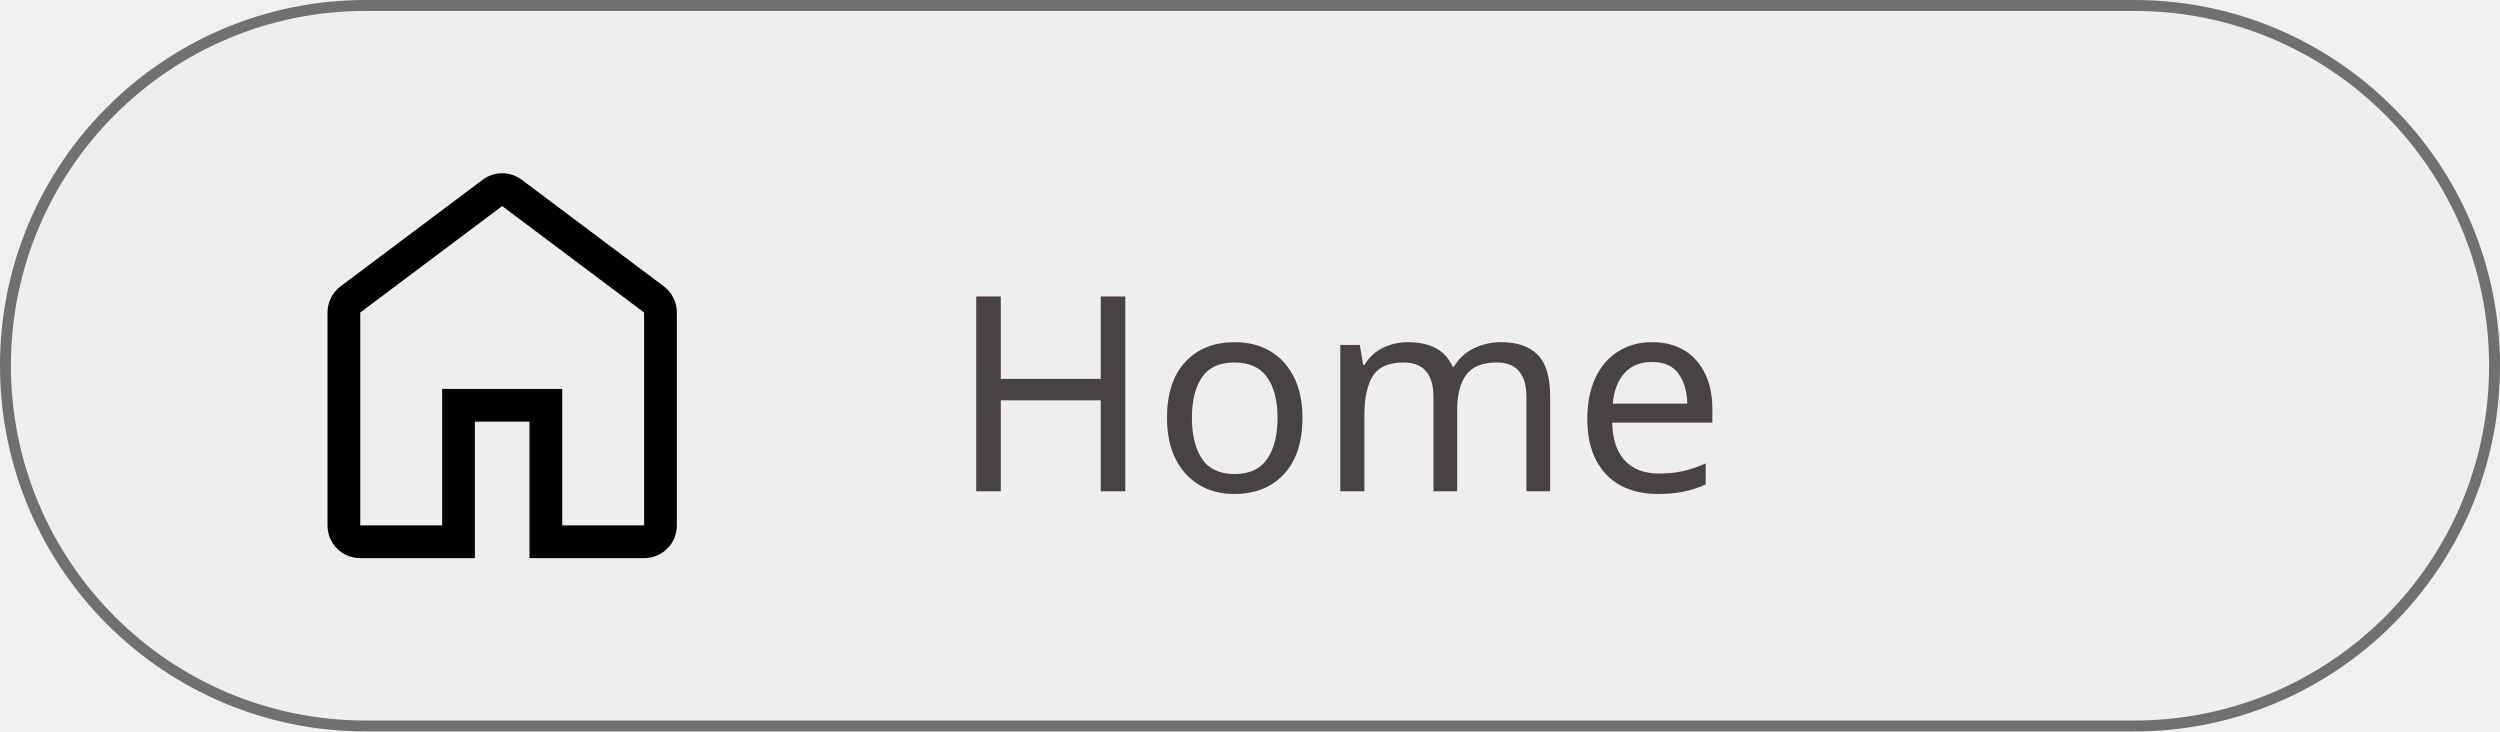
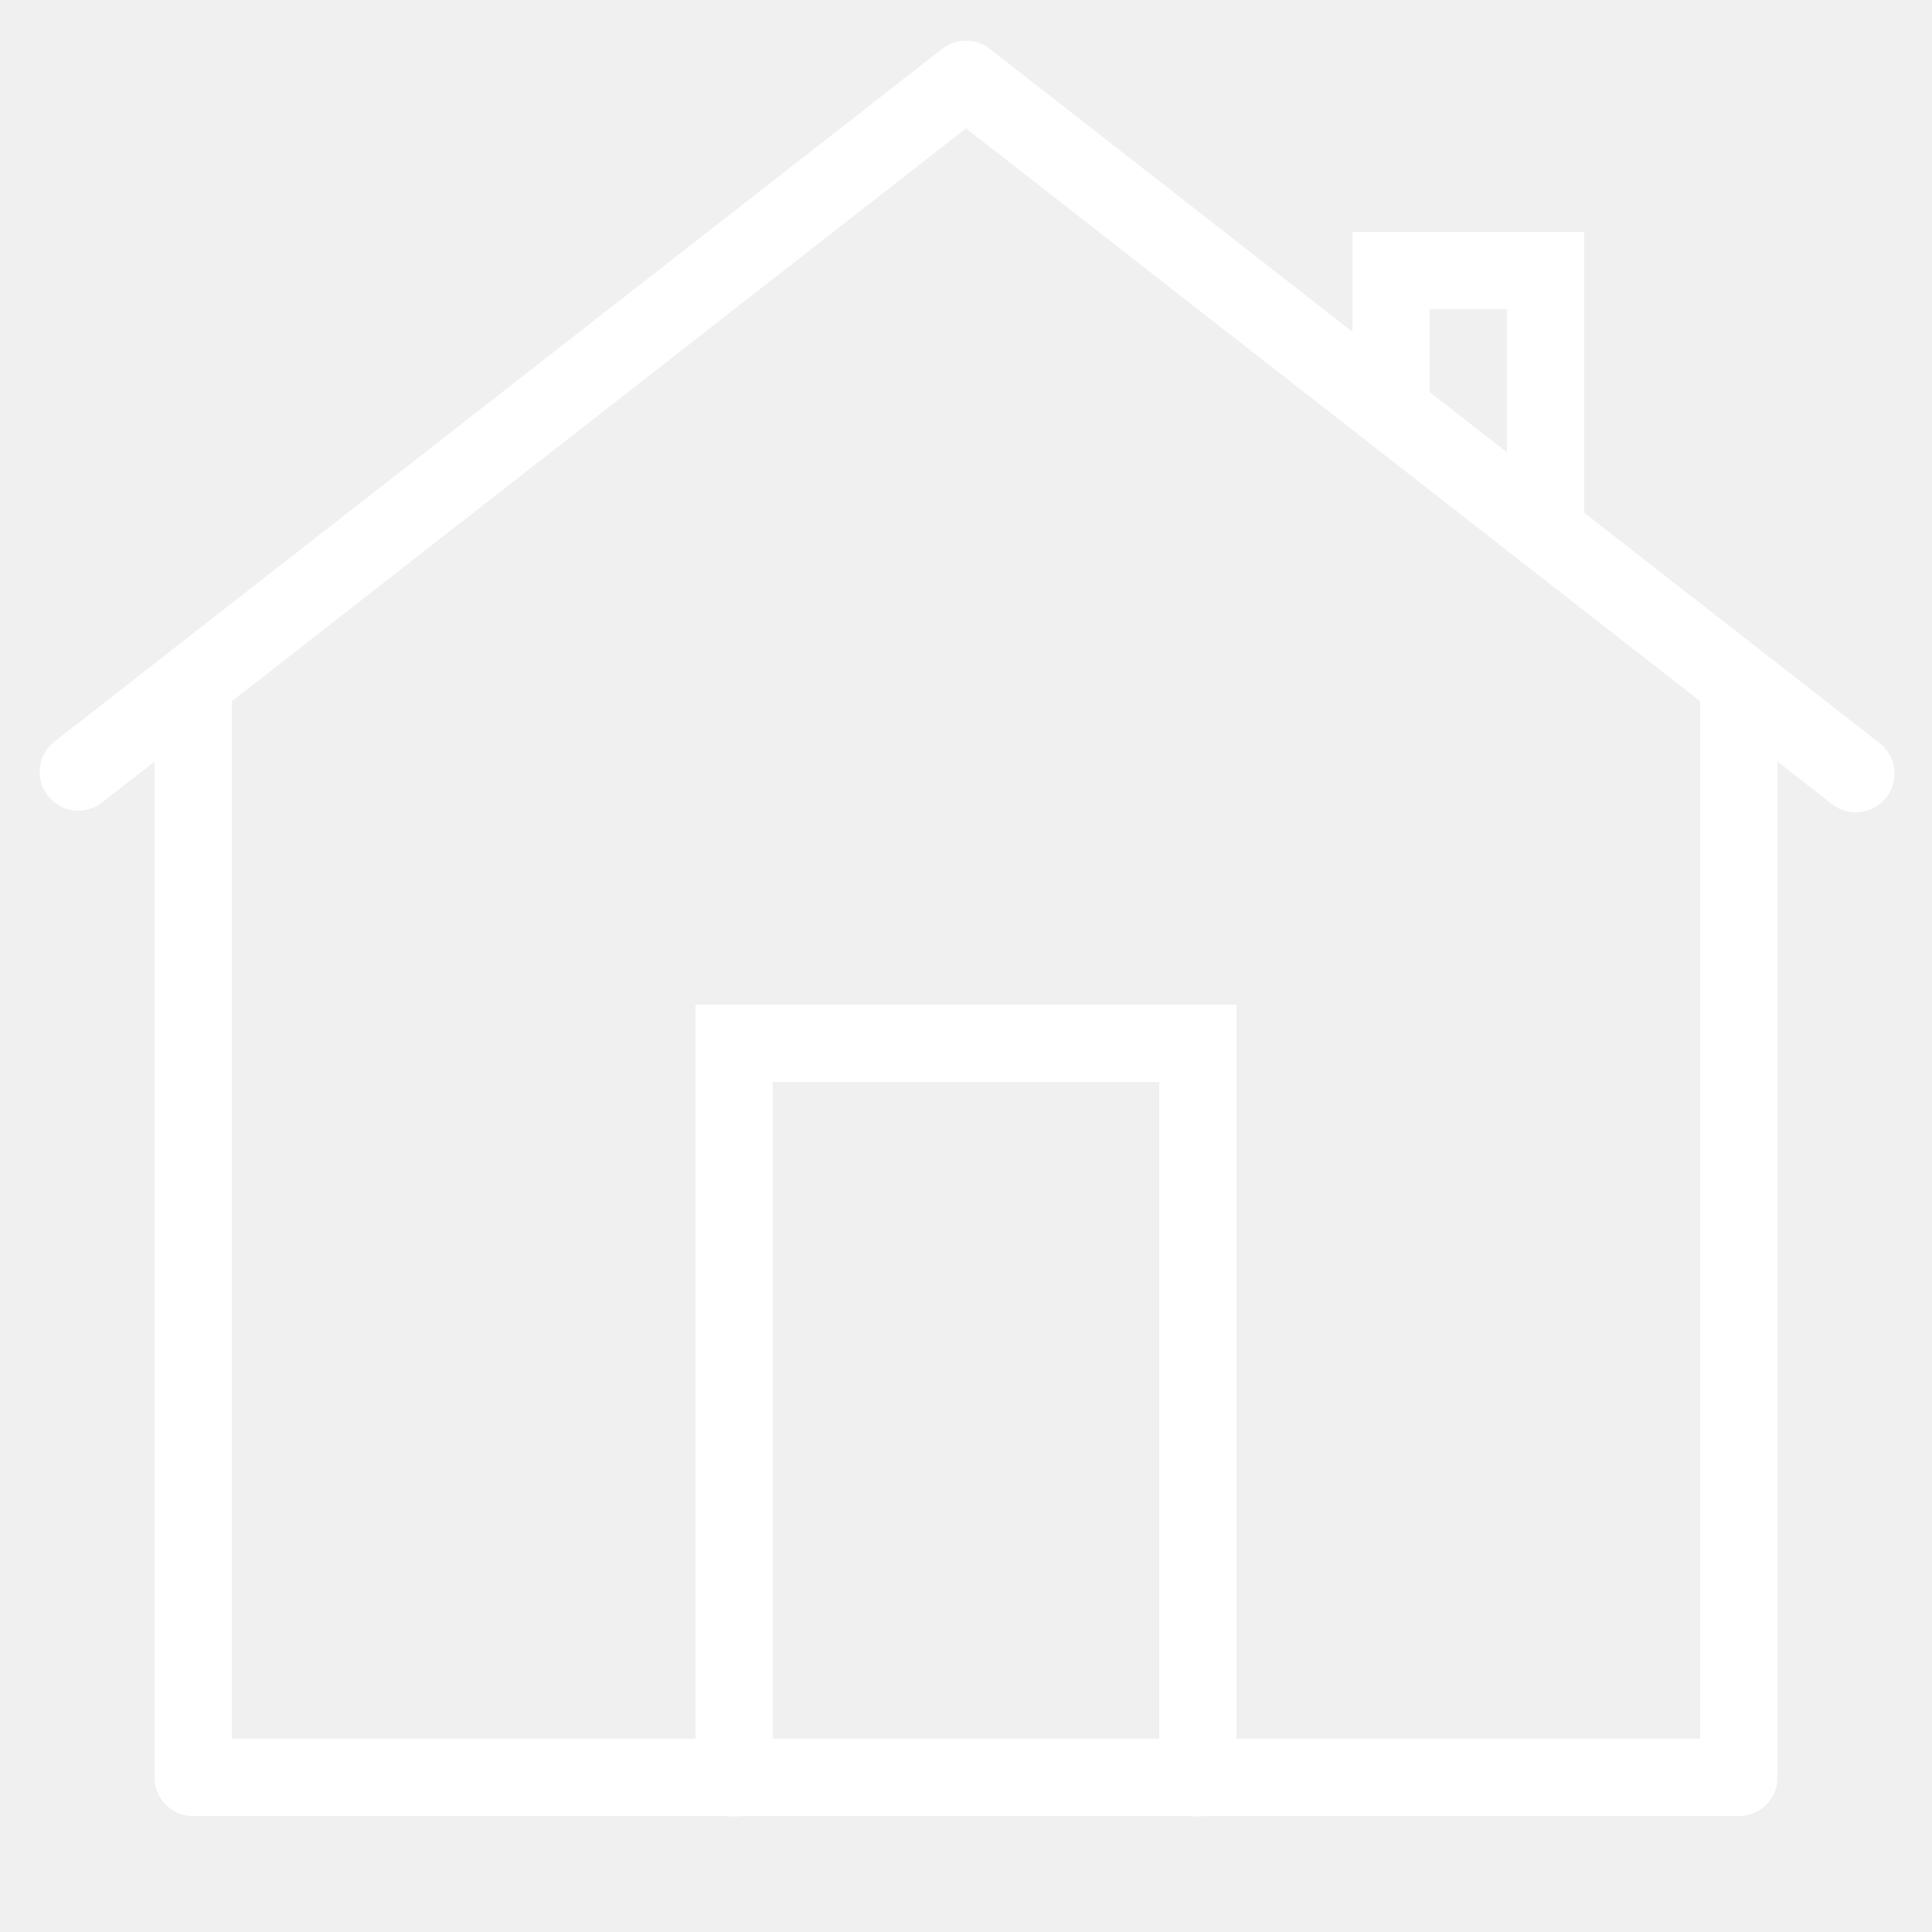
- <svg xmlns="http://www.w3.org/2000/svg" width="229" height="67" viewBox="0 0 229 67">
-   <g id="Group_2" data-name="Group 2" transform="translate(-640 -1194)">
-     <g id="Rectangle_3" data-name="Rectangle 3" transform="translate(640 1194)" fill="#eee" stroke="#707070" stroke-width="1">
-       <rect width="229" height="67" rx="33.5" stroke="none" />
-       <rect x="0.5" y="0.5" width="228" height="66" rx="33" fill="none" />
-     </g>
-     <path id="home_FILL0_wght400_GRAD0_opsz48" d="M11,39h7.5V26.5h11V39H37V19.5L24,9.75,11,19.5Zm0,3a2.988,2.988,0,0,1-3-3V19.5a2.983,2.983,0,0,1,.325-1.35A2.847,2.847,0,0,1,9.2,17.1l13-9.75a2.978,2.978,0,0,1,3.6,0l13,9.75a2.847,2.847,0,0,1,.875,1.05A2.983,2.983,0,0,1,40,19.5V39a2.988,2.988,0,0,1-3,3H26.5V29.5h-5V42ZM24,24.35Z" transform="translate(662 1203.125)" />
-     <text id="Home" transform="translate(727 1239)" fill="#494242" font-size="25" font-family="SansSerifBold, SansSerif">
-       <tspan x="0" y="0">Home</tspan>
-     </text>
-   </g>
+ <svg xmlns="http://www.w3.org/2000/svg" fill="white" viewBox="0 0 50 50" width="16" height="16">
+   <path d="M 24.963 1.055 A 1 1 0 0 0 24.385 1.264 L 1.385 19.211 A 1.001 1.001 0 0 0 2.615 20.789 L 4 19.709 L 4 46 A 1 1 0 0 0 5 47 L 18.832 47 A 1 1 0 0 0 19.158 47 L 30.832 47 A 1 1 0 0 0 31.158 47 L 45 47 A 1 1 0 0 0 46 46 L 46 19.709 L 47.385 20.789 A 1.001 1.001 0 1 0 48.615 19.211 L 41 13.27 L 41 6 L 35 6 L 35 8.586 L 25.615 1.264 A 1 1 0 0 0 24.963 1.055 z M 25 3.322 L 44 18.148 L 44 45 L 32 45 L 32 26 L 18 26 L 18 45 L 6 45 L 6 18.148 L 25 3.322 z M 37 8 L 39 8 L 39 11.709 L 37 10.146 L 37 8 z M 20 28 L 30 28 L 30 45 L 20 45 L 20 28 z" />
</svg>
